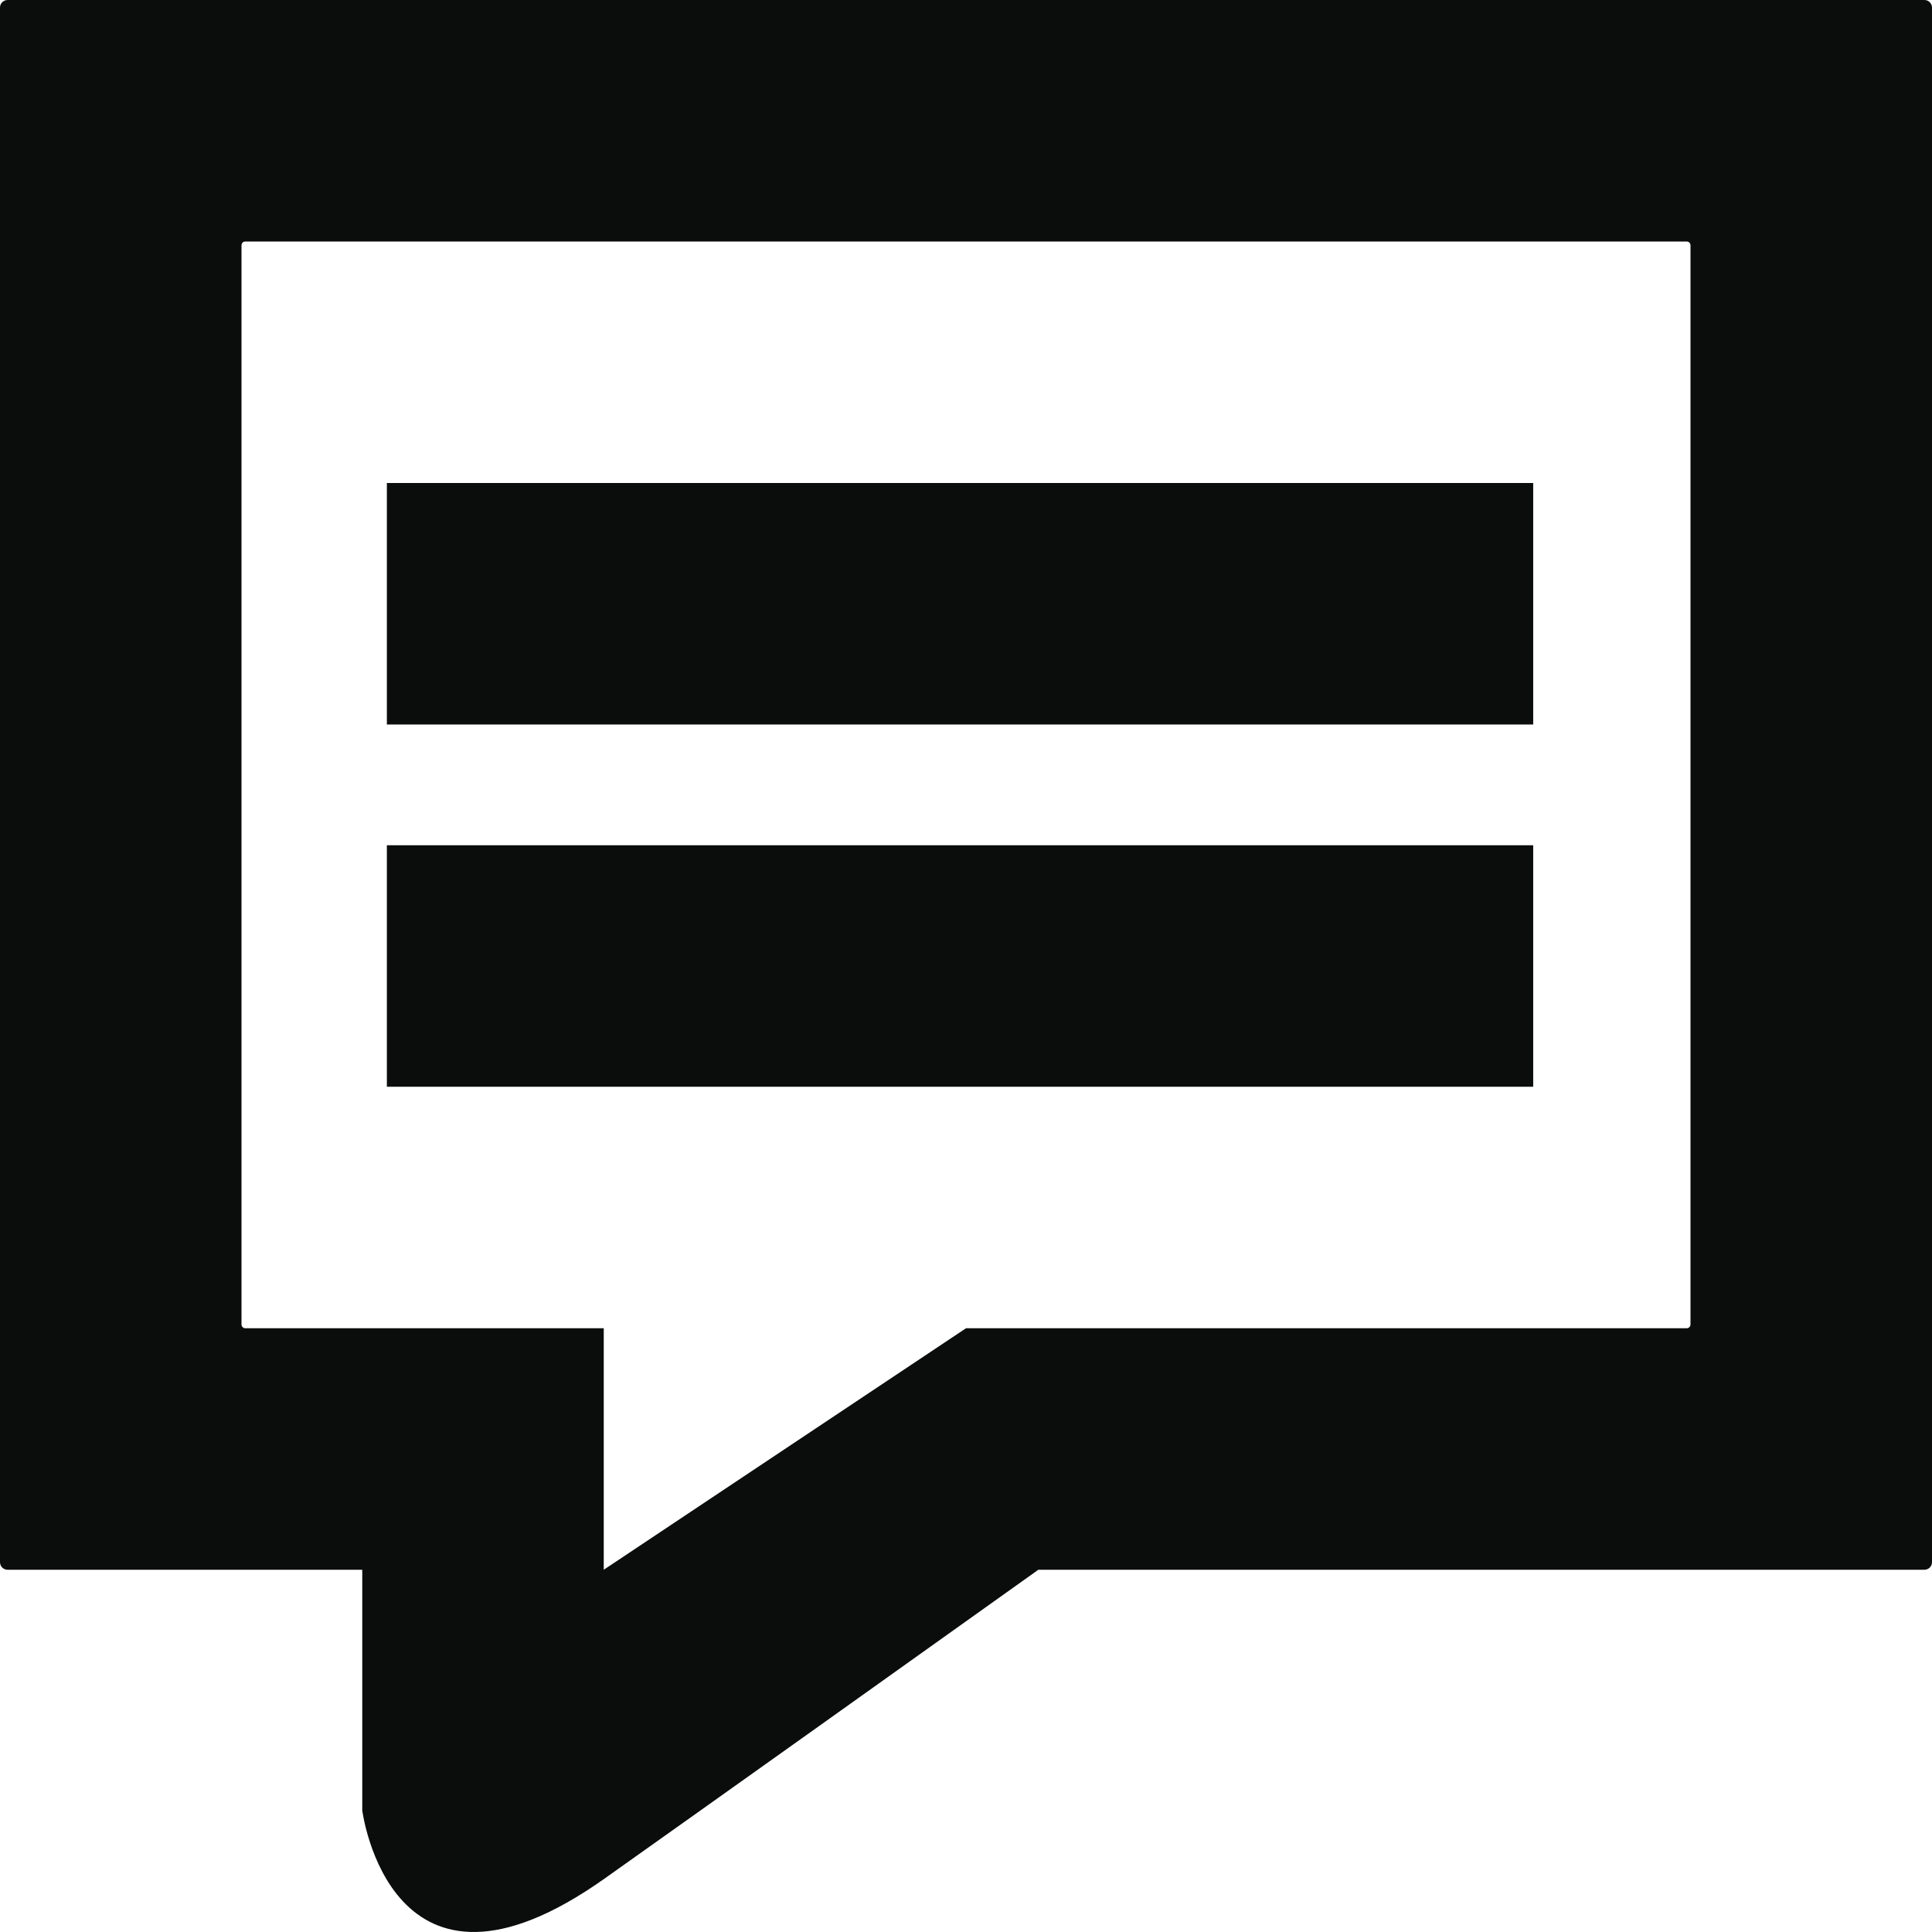
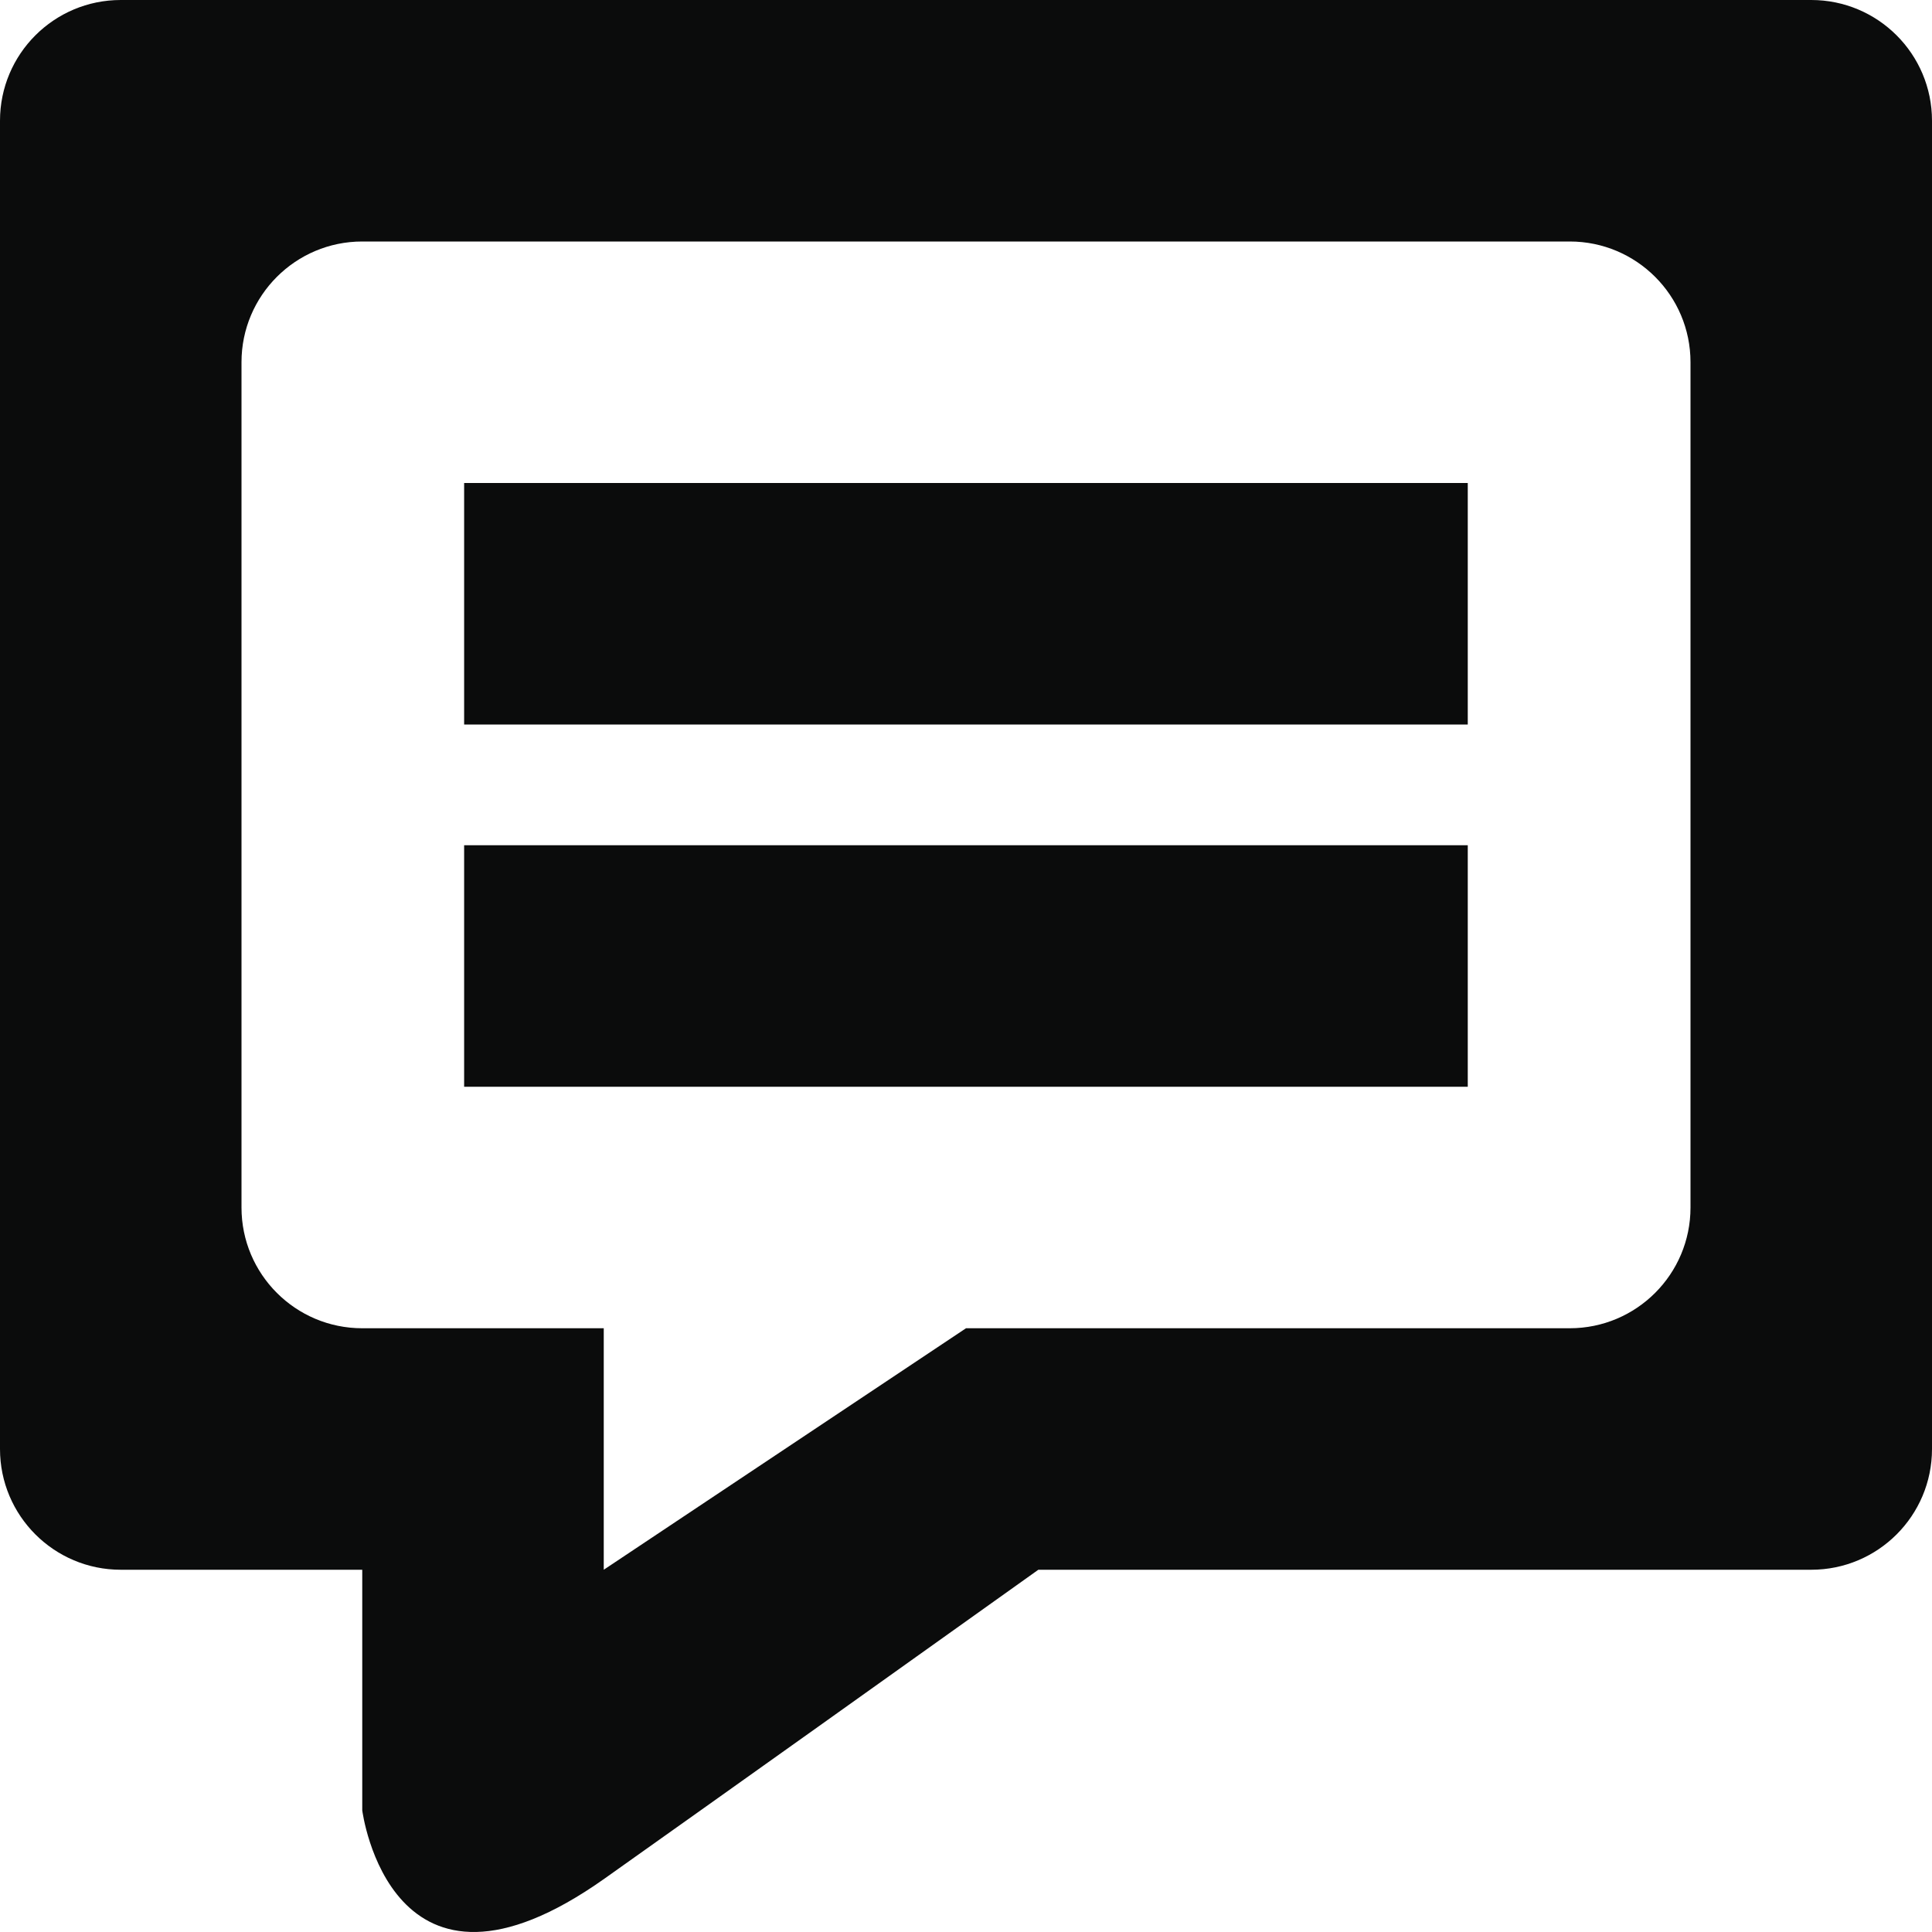
<svg xmlns="http://www.w3.org/2000/svg" width="512px" height="512px" viewBox="0 0 512 512" version="1.1">
  <defs />
  <g id="Page-1" stroke="none" stroke-width="1" fill="none" fill-rule="evenodd">
    <g id="comments" fill="#0B0C0C">
-       <g id="icon-Comment">
-         <path d="M96,416 L2.01,416 C0.901,416 0,415.107 0,414.006 L0,1.994 C0,0.9 0.9,0 2.01,0 L509.99,0 C511.099,0 512,0.893 512,1.994 L512,414.006 C512,415.1 511.1,416 509.99,416 L275.17,416 C240.394,440.811 192.791,474.743 160.266,497.807 C103.426,538.116 96,479.758 96,479.758 L96,416 L96,416 Z M65.002,64 C64.448,64 64,64.448 64,65 L64,351 C64,351.552 64.456,352 65.002,352 L446.998,352 C447.552,352 448,351.552 448,351 L448,65 C448,64.448 447.544,64 446.998,64 L65.002,64 Z M160,352 L160,416 L256,352 L160,352 Z" id="Path-4" />
-         <path d="M406.313,288 L406.313,224 L102.524,224 L102.524,288 L406.313,288 Z" id="Path-42" />
-         <path d="M406.313,192 L406.313,128 L102.524,128 L102.524,192 L406.313,192 Z" id="Path-41" />
-       </g>
+       <path d="M96,416 L32.004,416 C14.329,416 0,401.675 0,384.005 L0,31.995 C0,14.32 14.329,0 32.004,0 L479.996,0 C497.671,0 512,14.325 512,31.995 L512,384.005 C512,401.68 497.671,416 479.996,416 L275.17,416 C240.394,440.811 192.791,474.743 160.266,497.807 C103.426,538.116 96,479.758 96,479.758 L96,416 L96,416 Z M95.997,64 C78.326,64 64,78.331 64,95.991 L64,320.009 C64,337.677 78.324,352 95.997,352 L416.003,352 C433.674,352 448,337.669 448,320.009 L448,95.991 C448,78.323 433.676,64 416.003,64 L95.997,64 Z M160,352 L160,416 L256,352 L160,352 Z M388.973,288 L388.973,224 L123,224 L123,288 L388.973,288 Z M388.973,192 L388.973,128 L123,128 L123,192 L388.973,192 Z" />
    </g>
  </g>
</svg>
